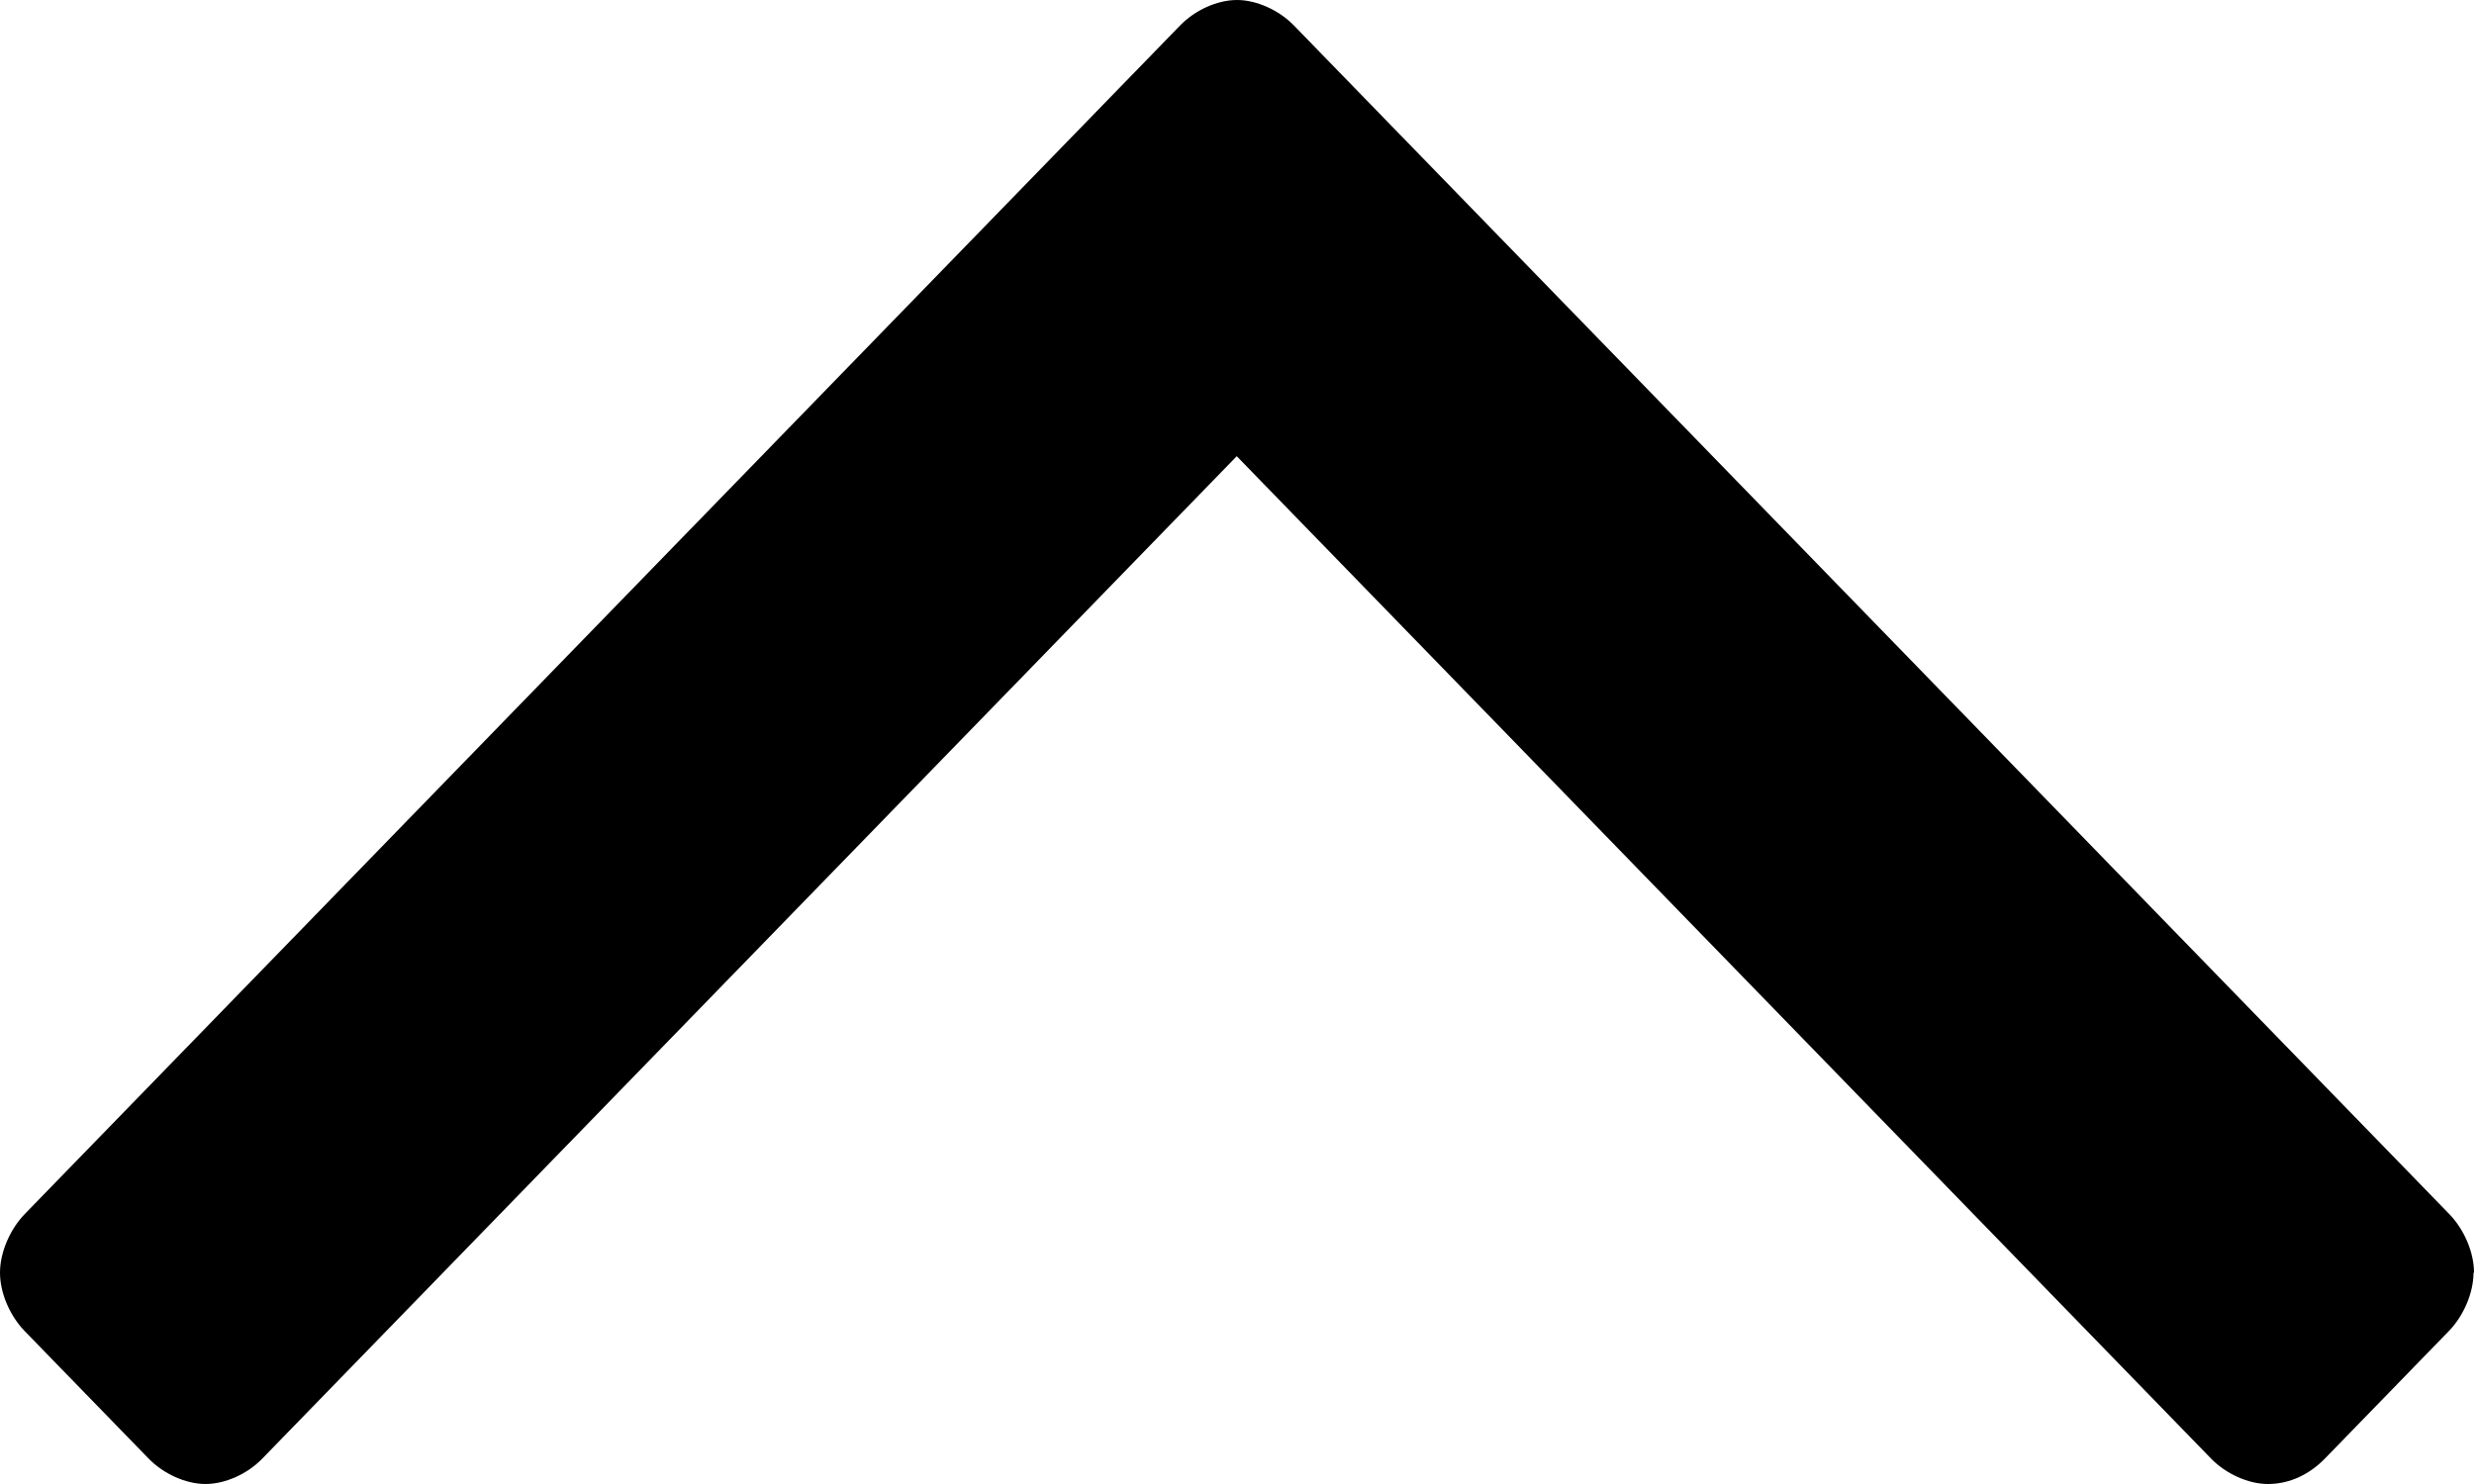
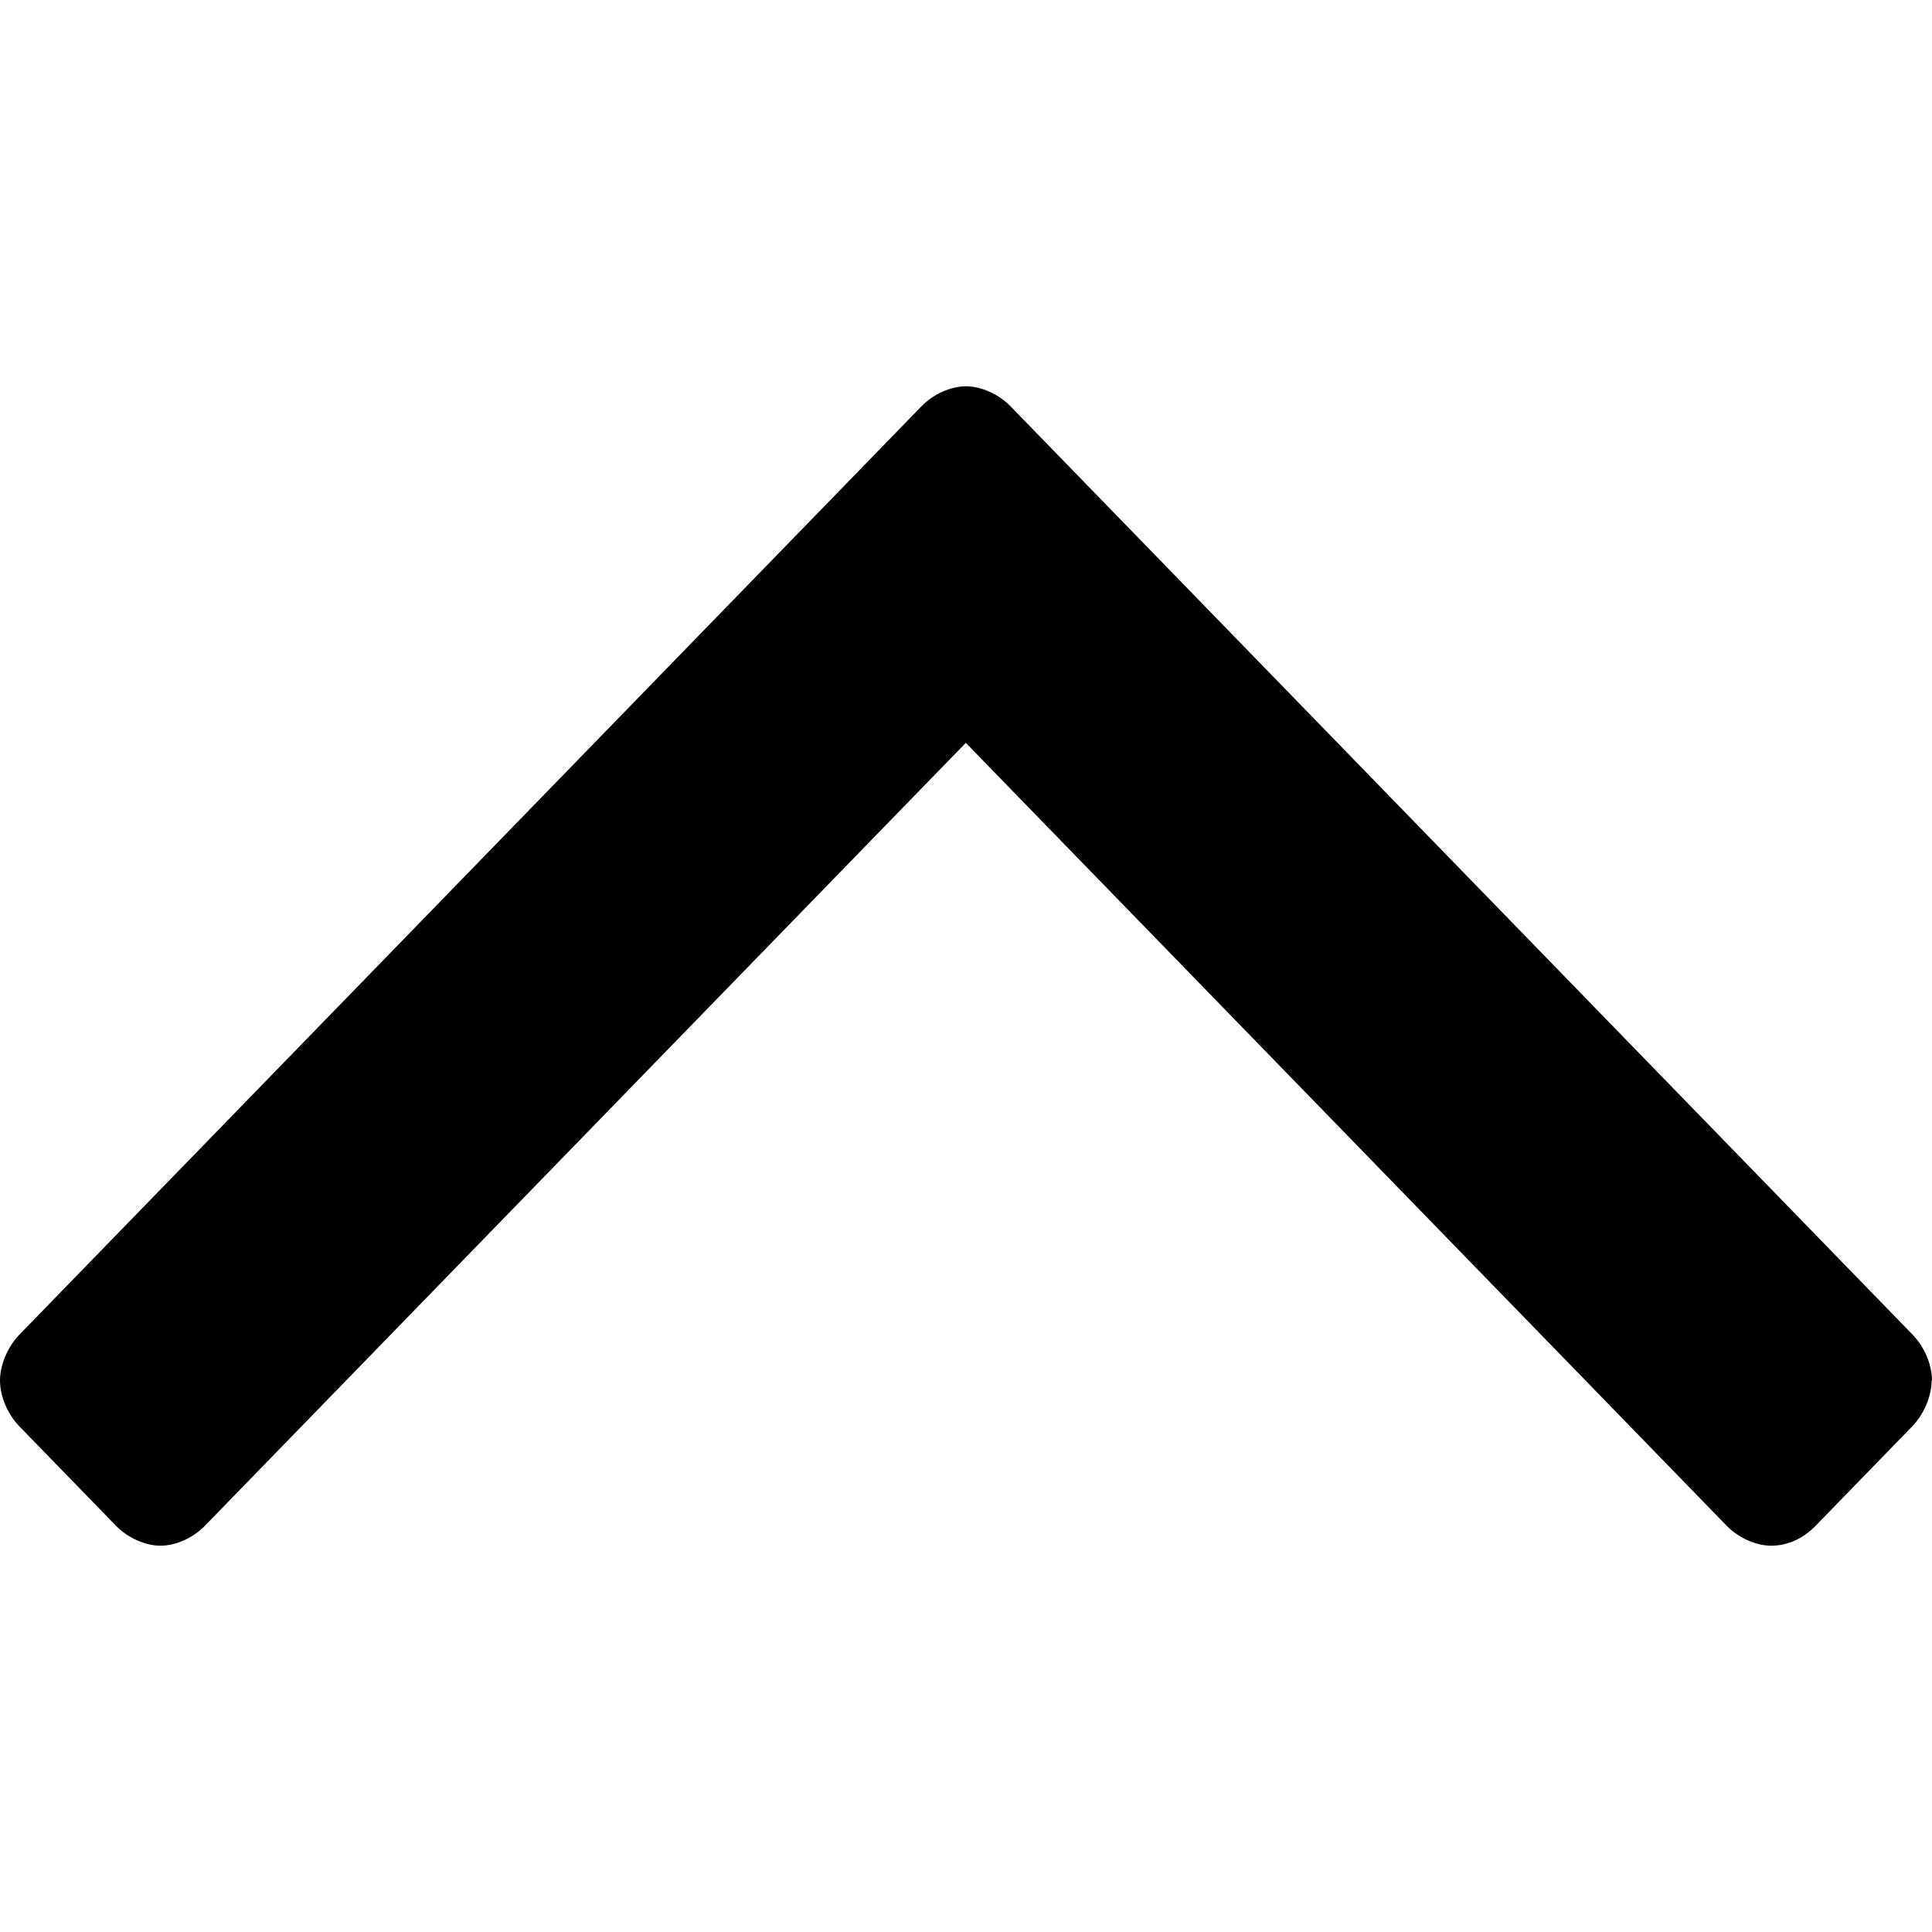
- <svg xmlns="http://www.w3.org/2000/svg" width="20px" height="12px" viewBox="0 0 20 12" version="1.1">
-   <defs />
-   <g id="arrow-up" stroke="none" stroke-width="1" fill="none" fill-rule="evenodd">
-     <path d="M19.996,10.291 C19.996,10.455 19.915,10.642 19.796,10.764 L18.795,11.794 C18.673,11.919 18.514,12 18.334,12 C18.175,12 17.993,11.917 17.874,11.794 L9.998,3.689 L2.121,11.794 C2,11.919 1.82,12 1.661,12 C1.502,12 1.32,11.917 1.201,11.794 L0.2,10.764 C0.079,10.639 0,10.455 0,10.291 C0,10.127 0.081,9.94 0.2,9.817 L9.54,0.206 C9.661,0.081 9.841,0 10,0 C10.159,0 10.341,0.083 10.46,0.206 L19.8,9.817 C19.921,9.942 20,10.127 20,10.291 L19.996,10.291 Z" id="Shape" fill="#000000" fill-rule="nonzero" />
-   </g>
+ <svg xmlns="http://www.w3.org/2000/svg" version="1.1" width="20" height="20" viewBox="0 0 20 20">
+   <path d="M19.996 14.291c0 0.164-0.081 0.351-0.2 0.474l-1.001 1.030c-0.121 0.125-0.281 0.206-0.46 0.206-0.159 0-0.341-0.083-0.46-0.206l-7.877-8.105-7.877 8.105c-0.121 0.125-0.301 0.206-0.46 0.206s-0.341-0.083-0.46-0.206l-1.001-1.030c-0.121-0.125-0.2-0.31-0.2-0.474s0.081-0.351 0.2-0.474l9.34-9.612c0.121-0.125 0.301-0.206 0.46-0.206s0.341 0.083 0.46 0.206l9.34 9.612c0.121 0.125 0.2 0.31 0.2 0.474h-0.004z" />
</svg>
